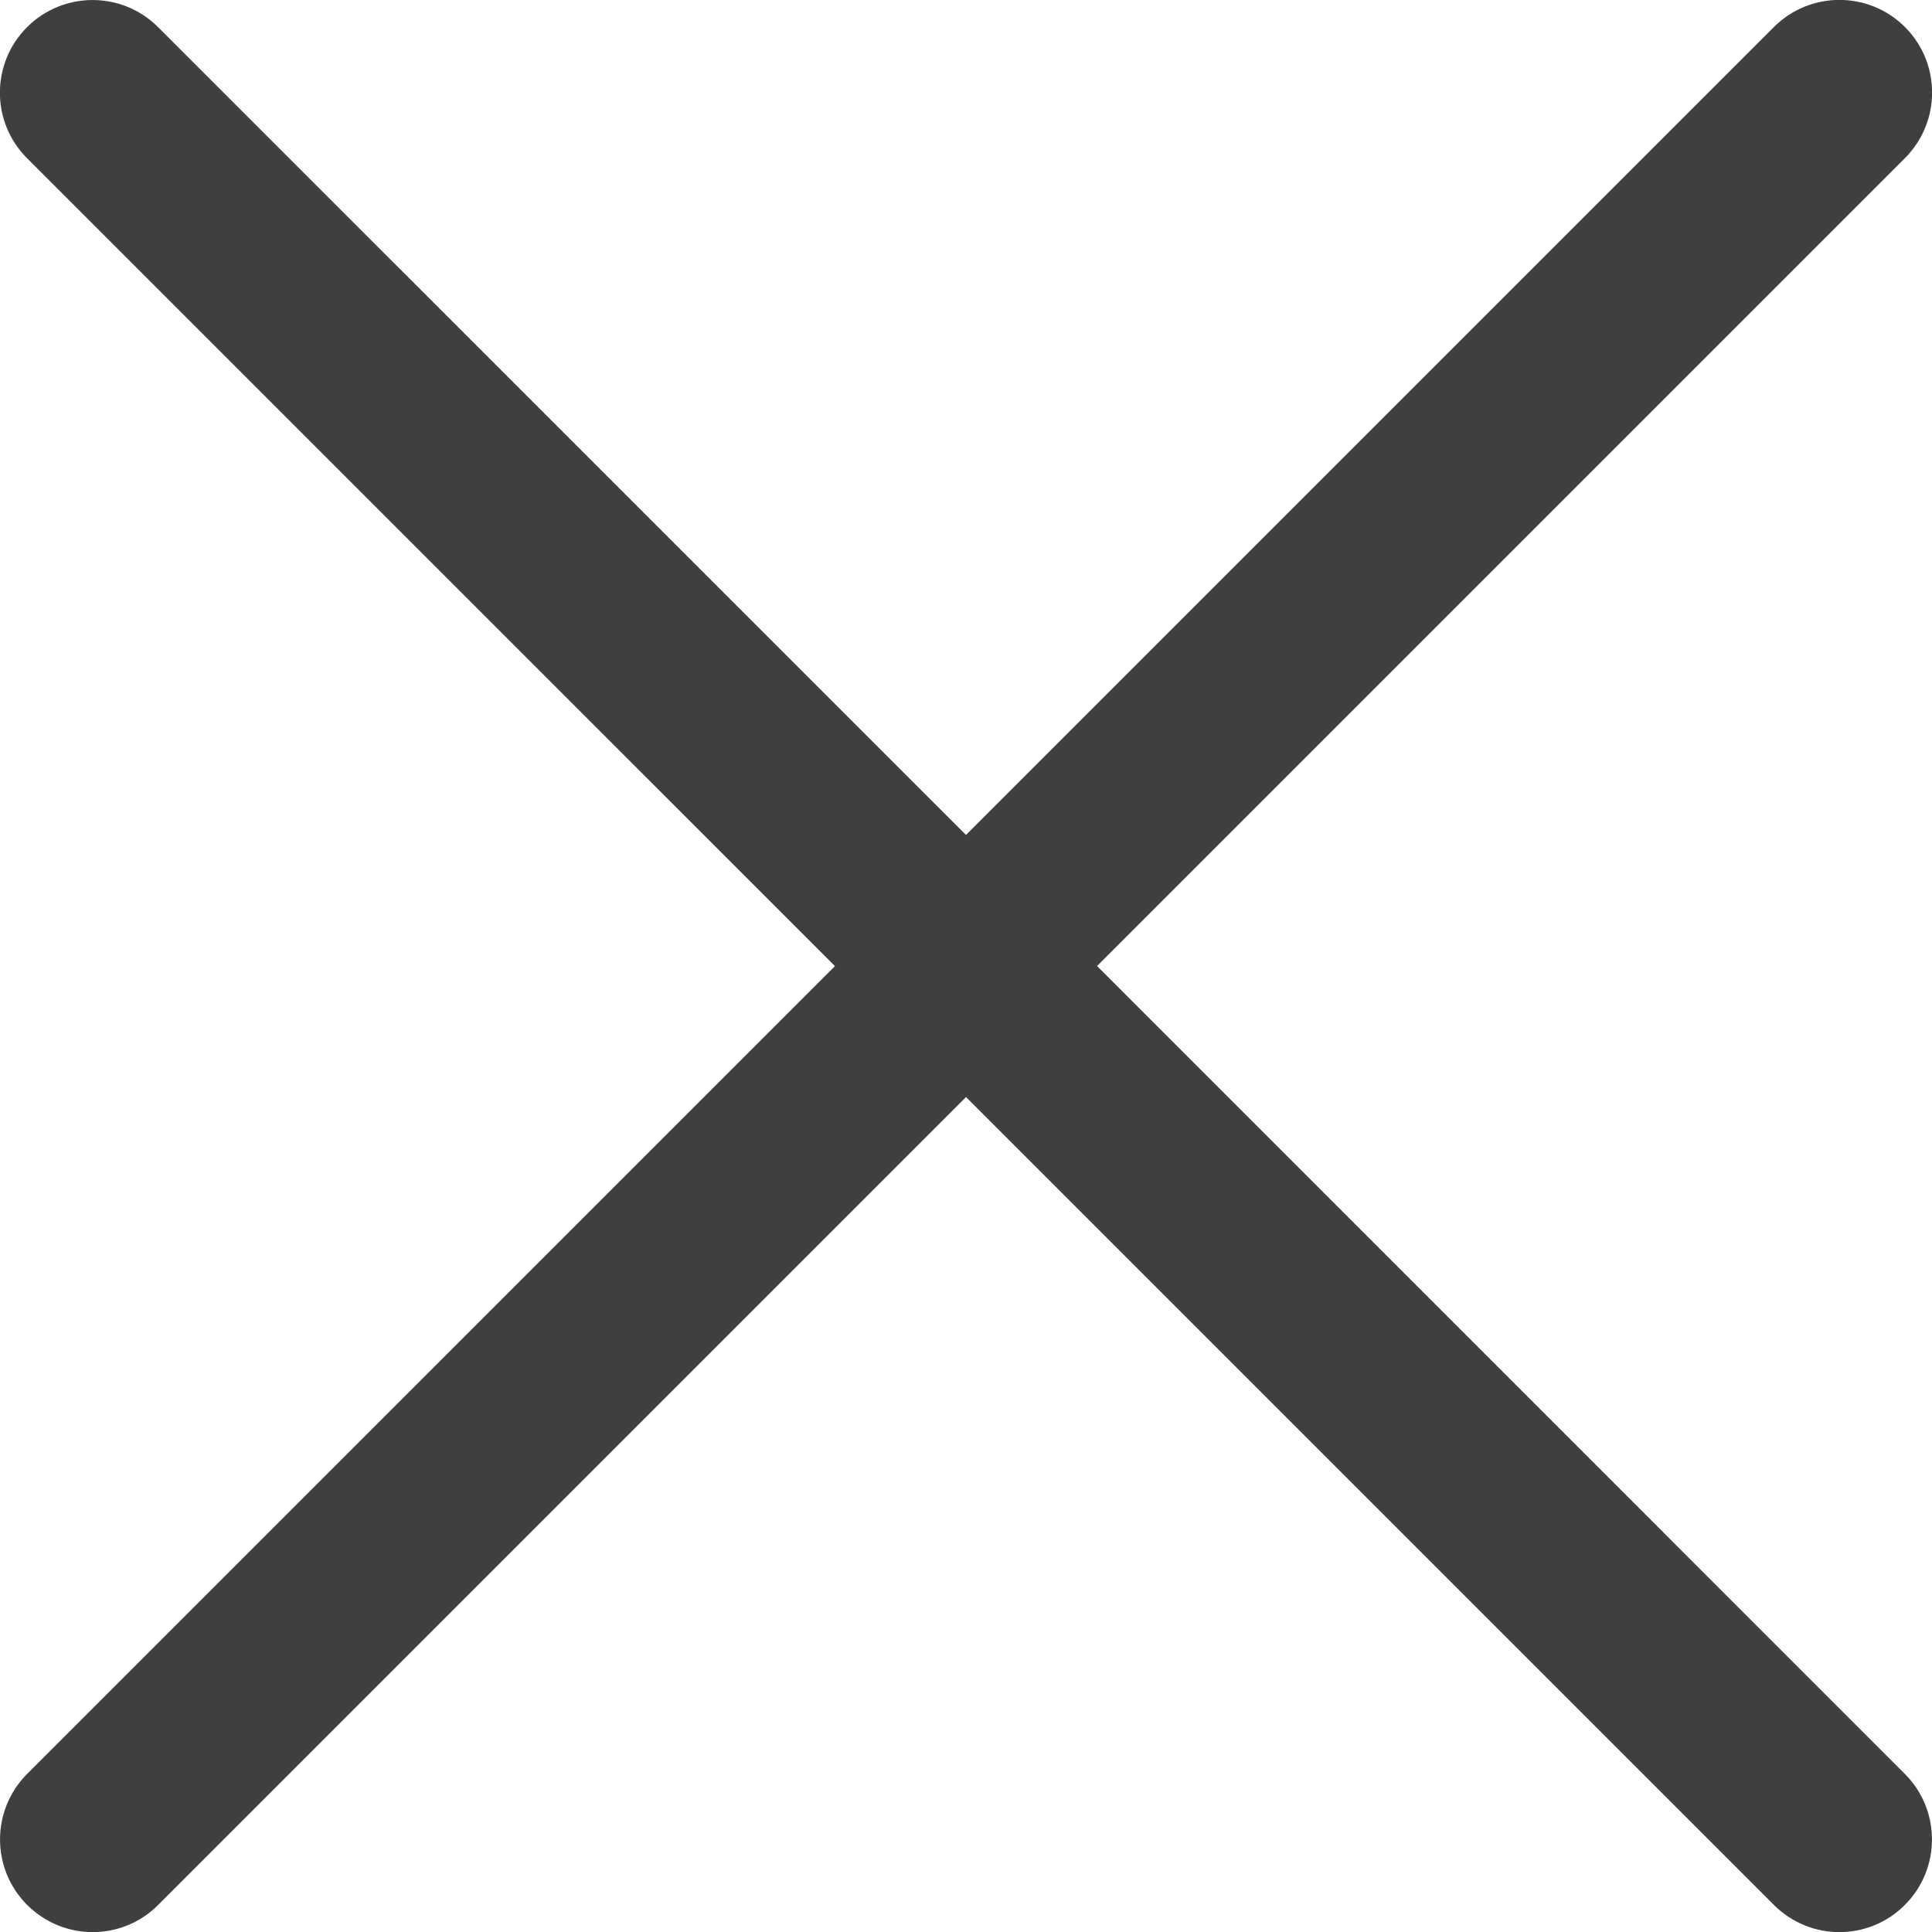
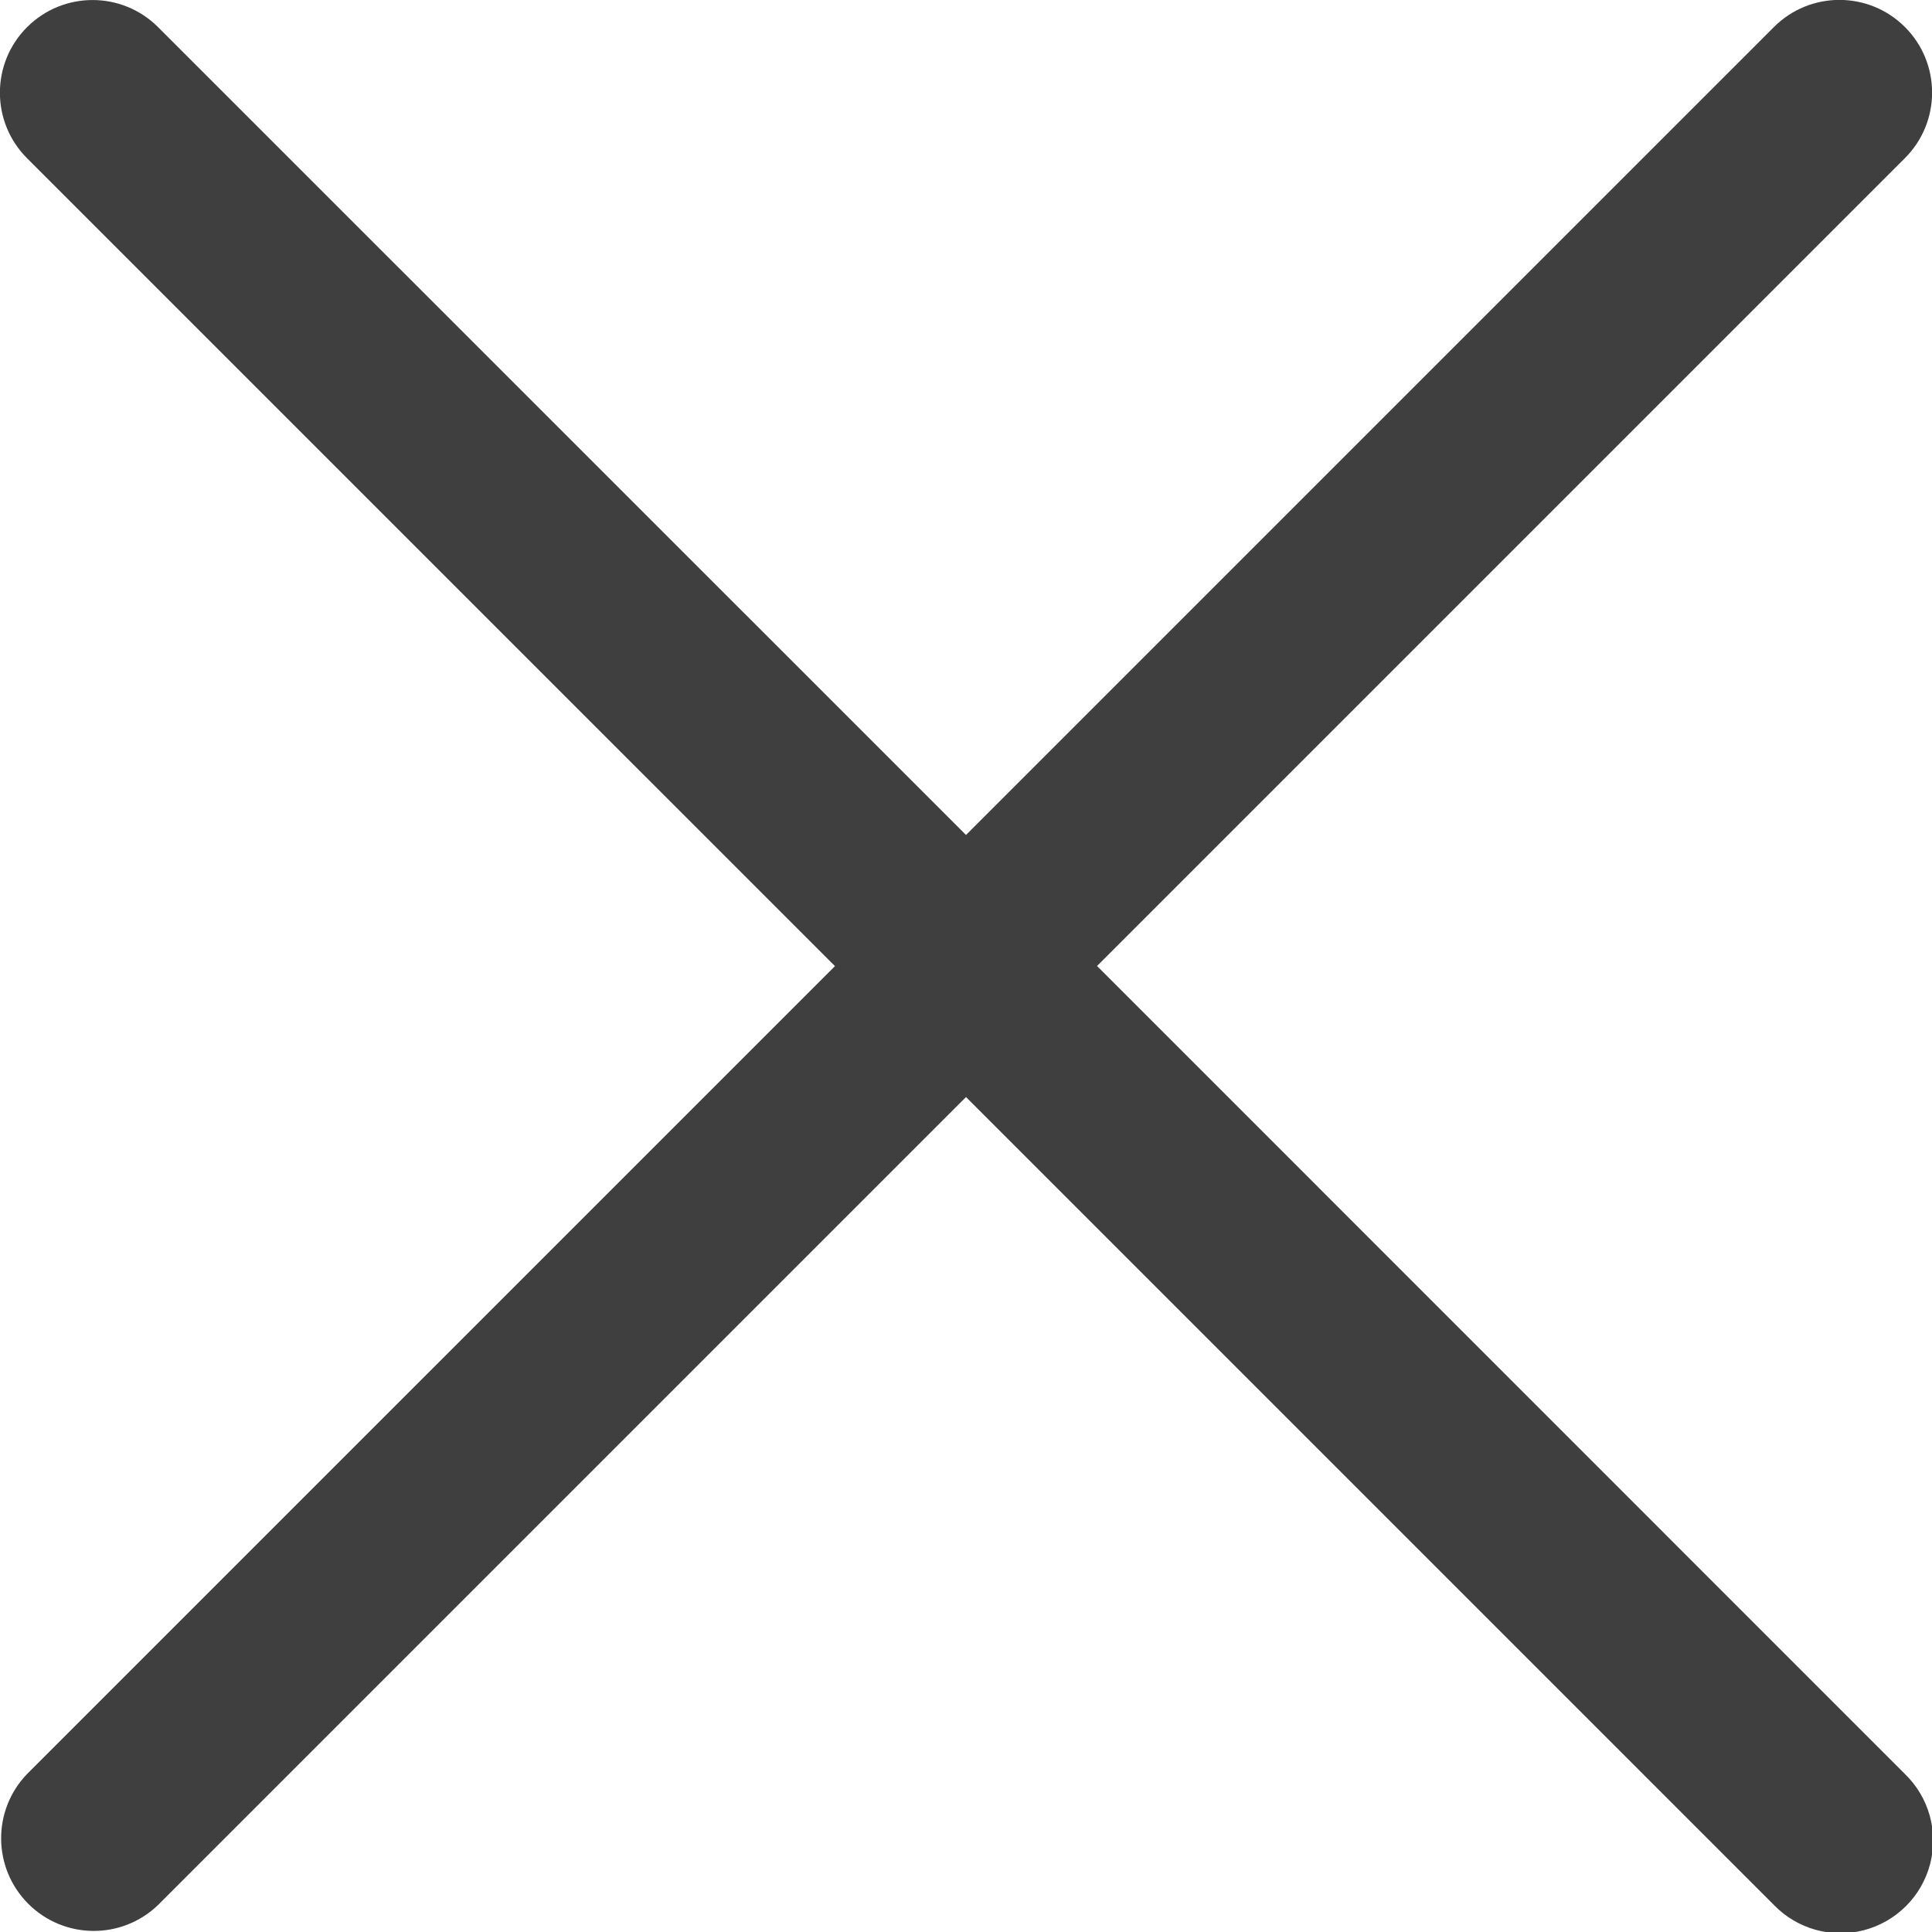
- <svg xmlns="http://www.w3.org/2000/svg" version="1.1" viewBox="0 0 15.642 15.642" enable-background="new 0 0 15.642 15.642">
-   <path style="fill:#3f3f3f;" fill-rule="evenodd" d="M8.882,7.821l6.541-6.541c0.293-0.293,0.293-0.768,0-1.061  c-0.293-0.293-0.768-0.293-1.061,0L7.821,6.76L1.28,0.22c-0.293-0.293-0.768-0.293-1.061,0c-0.293,0.293-0.293,0.768,0,1.061  l6.541,6.541L0.22,14.362c-0.293,0.293-0.293,0.768,0,1.061c0.147,0.146,0.338,0.22,0.53,0.22s0.384-0.073,0.53-0.22l6.541-6.541  l6.541,6.541c0.147,0.146,0.338,0.22,0.53,0.22c0.192,0,0.384-0.073,0.53-0.22c0.293-0.293,0.293-0.768,0-1.061L8.882,7.821z" />
+ <svg xmlns="http://www.w3.org/2000/svg" viewBox="0 0 15.642 15.642">
+   <path fill-rule="evenodd" d="M8.882 7.821l6.541-6.541A.75.75 0 1 0 14.362.219L7.821 6.76 1.28.22A.75.75 0 1 0 .219 1.281L6.76 7.822l-6.54 6.54a.75.75 0 0 0 1.06 1.061l6.541-6.541 6.541 6.541a.75.75 0 1 0 1.06-1.061l-6.54-6.541z" fill="#3f3f3f" />
</svg>
